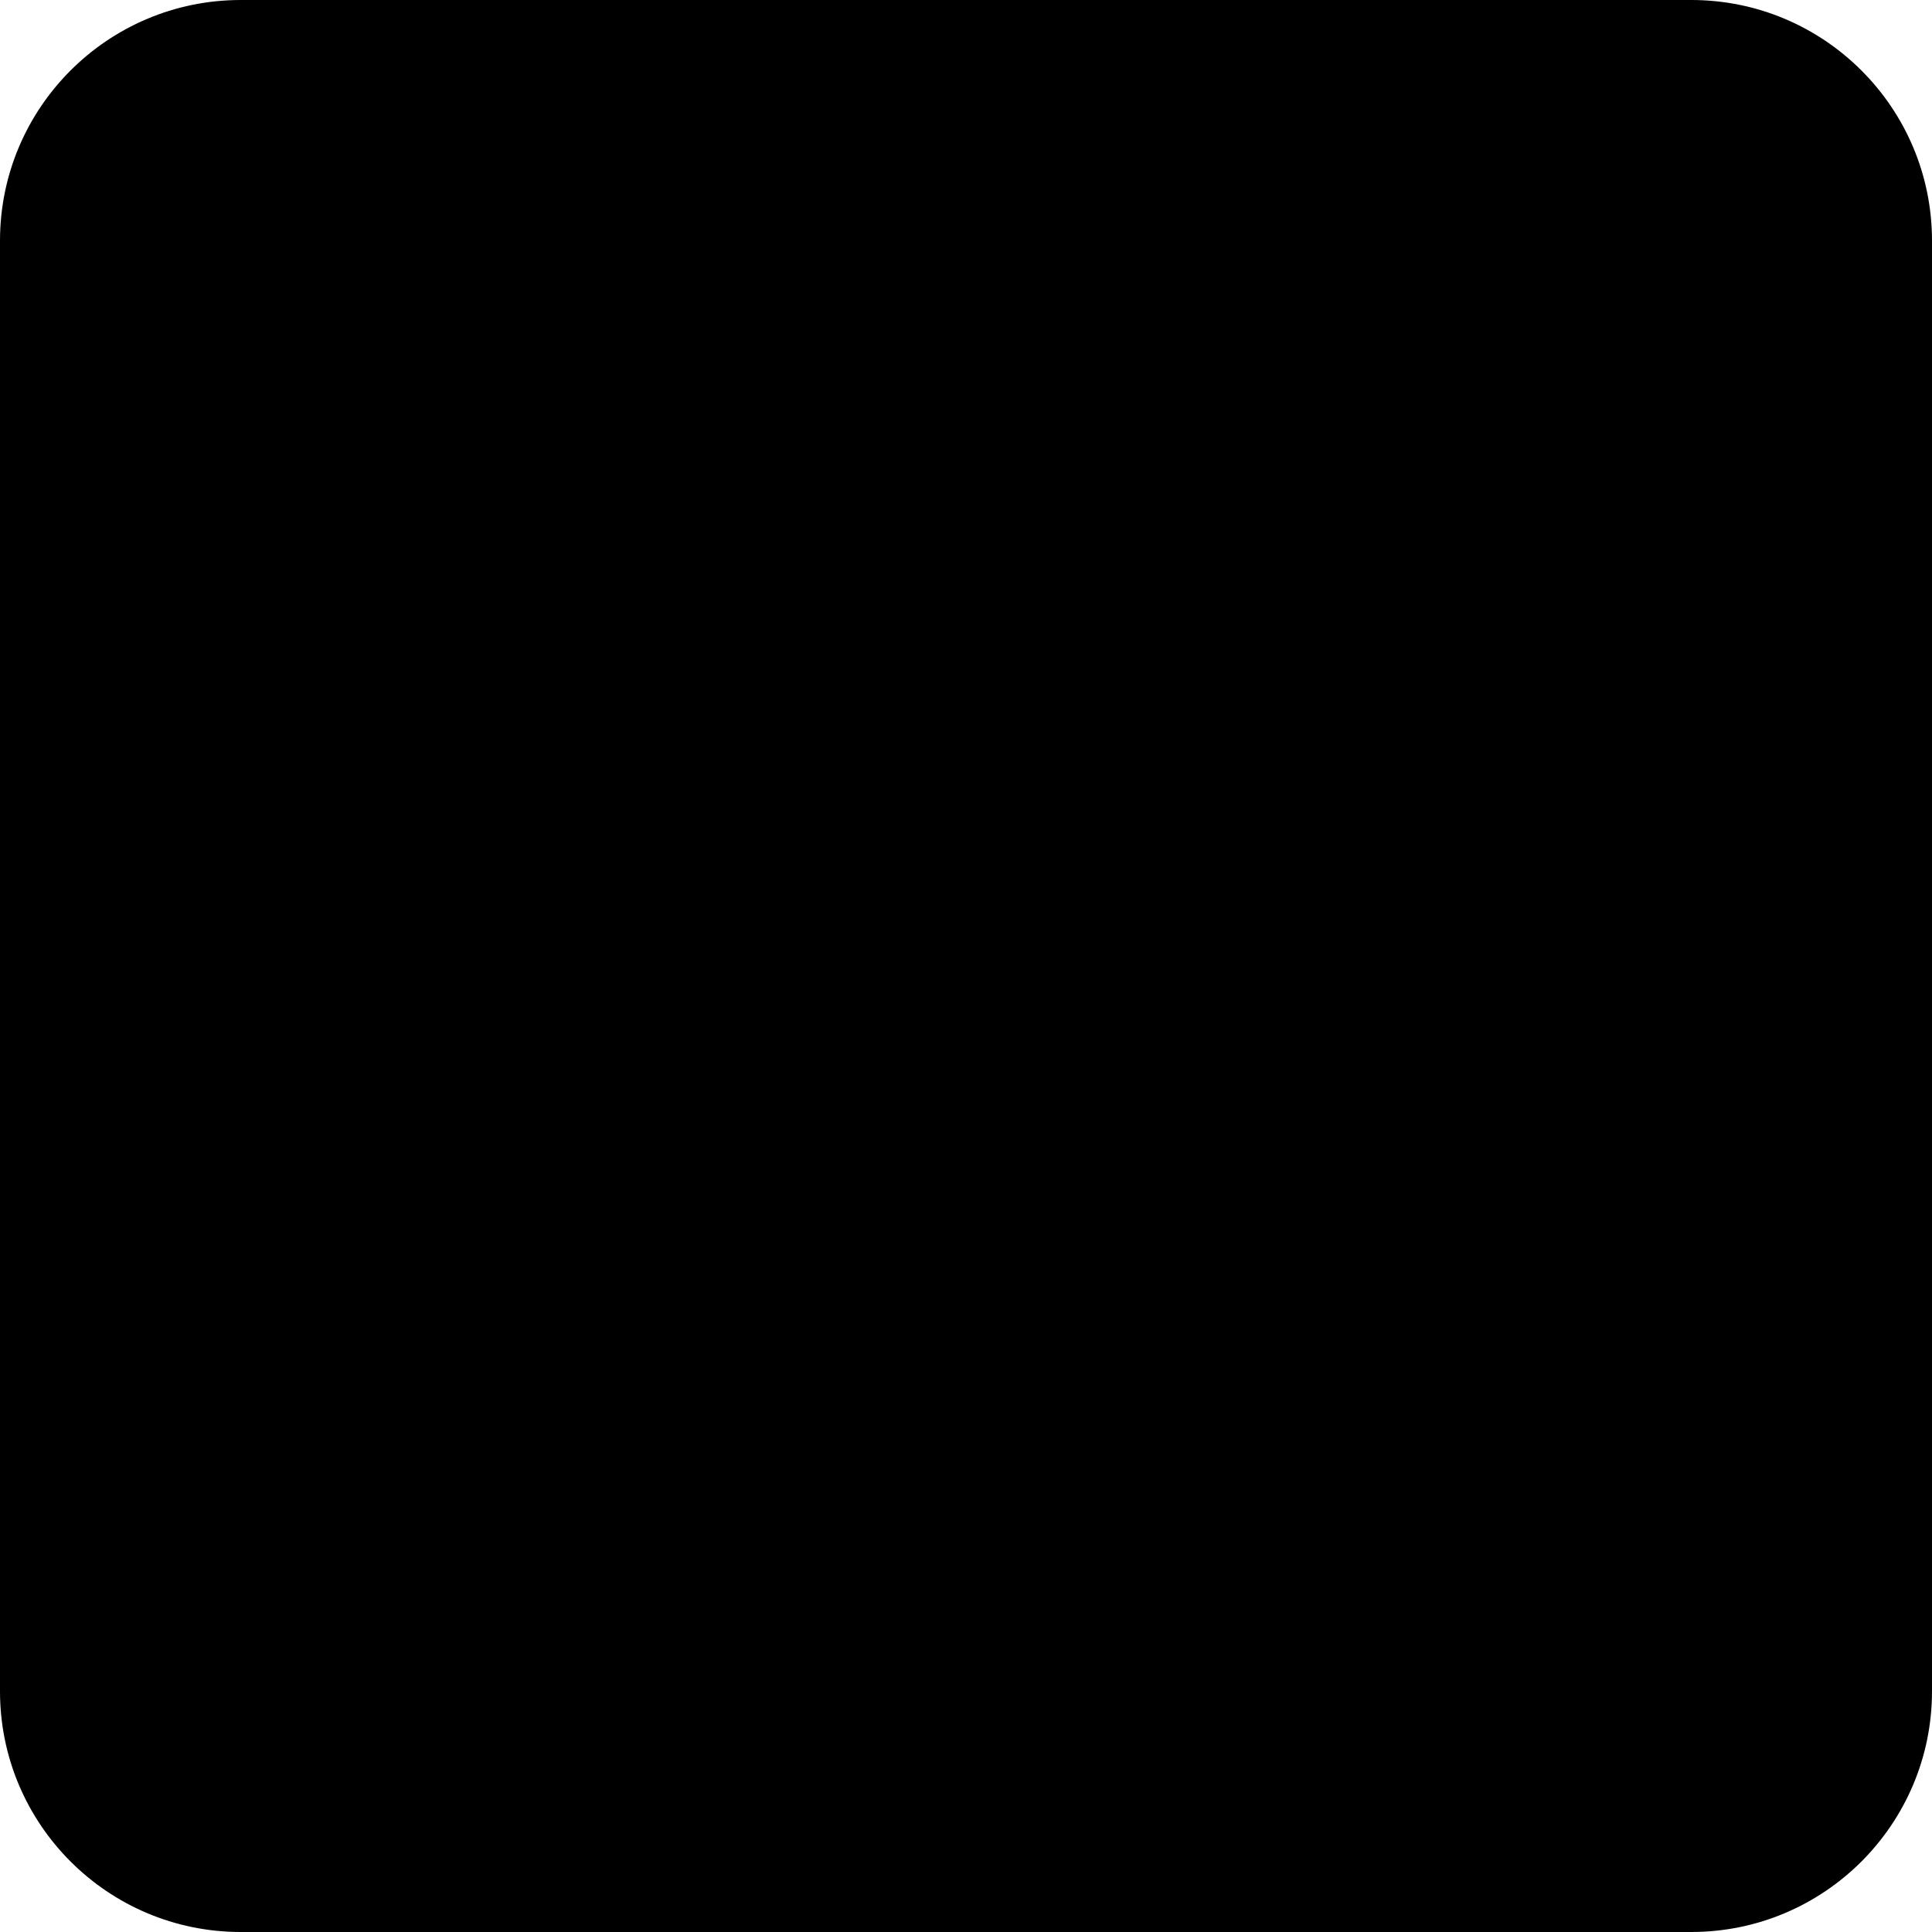
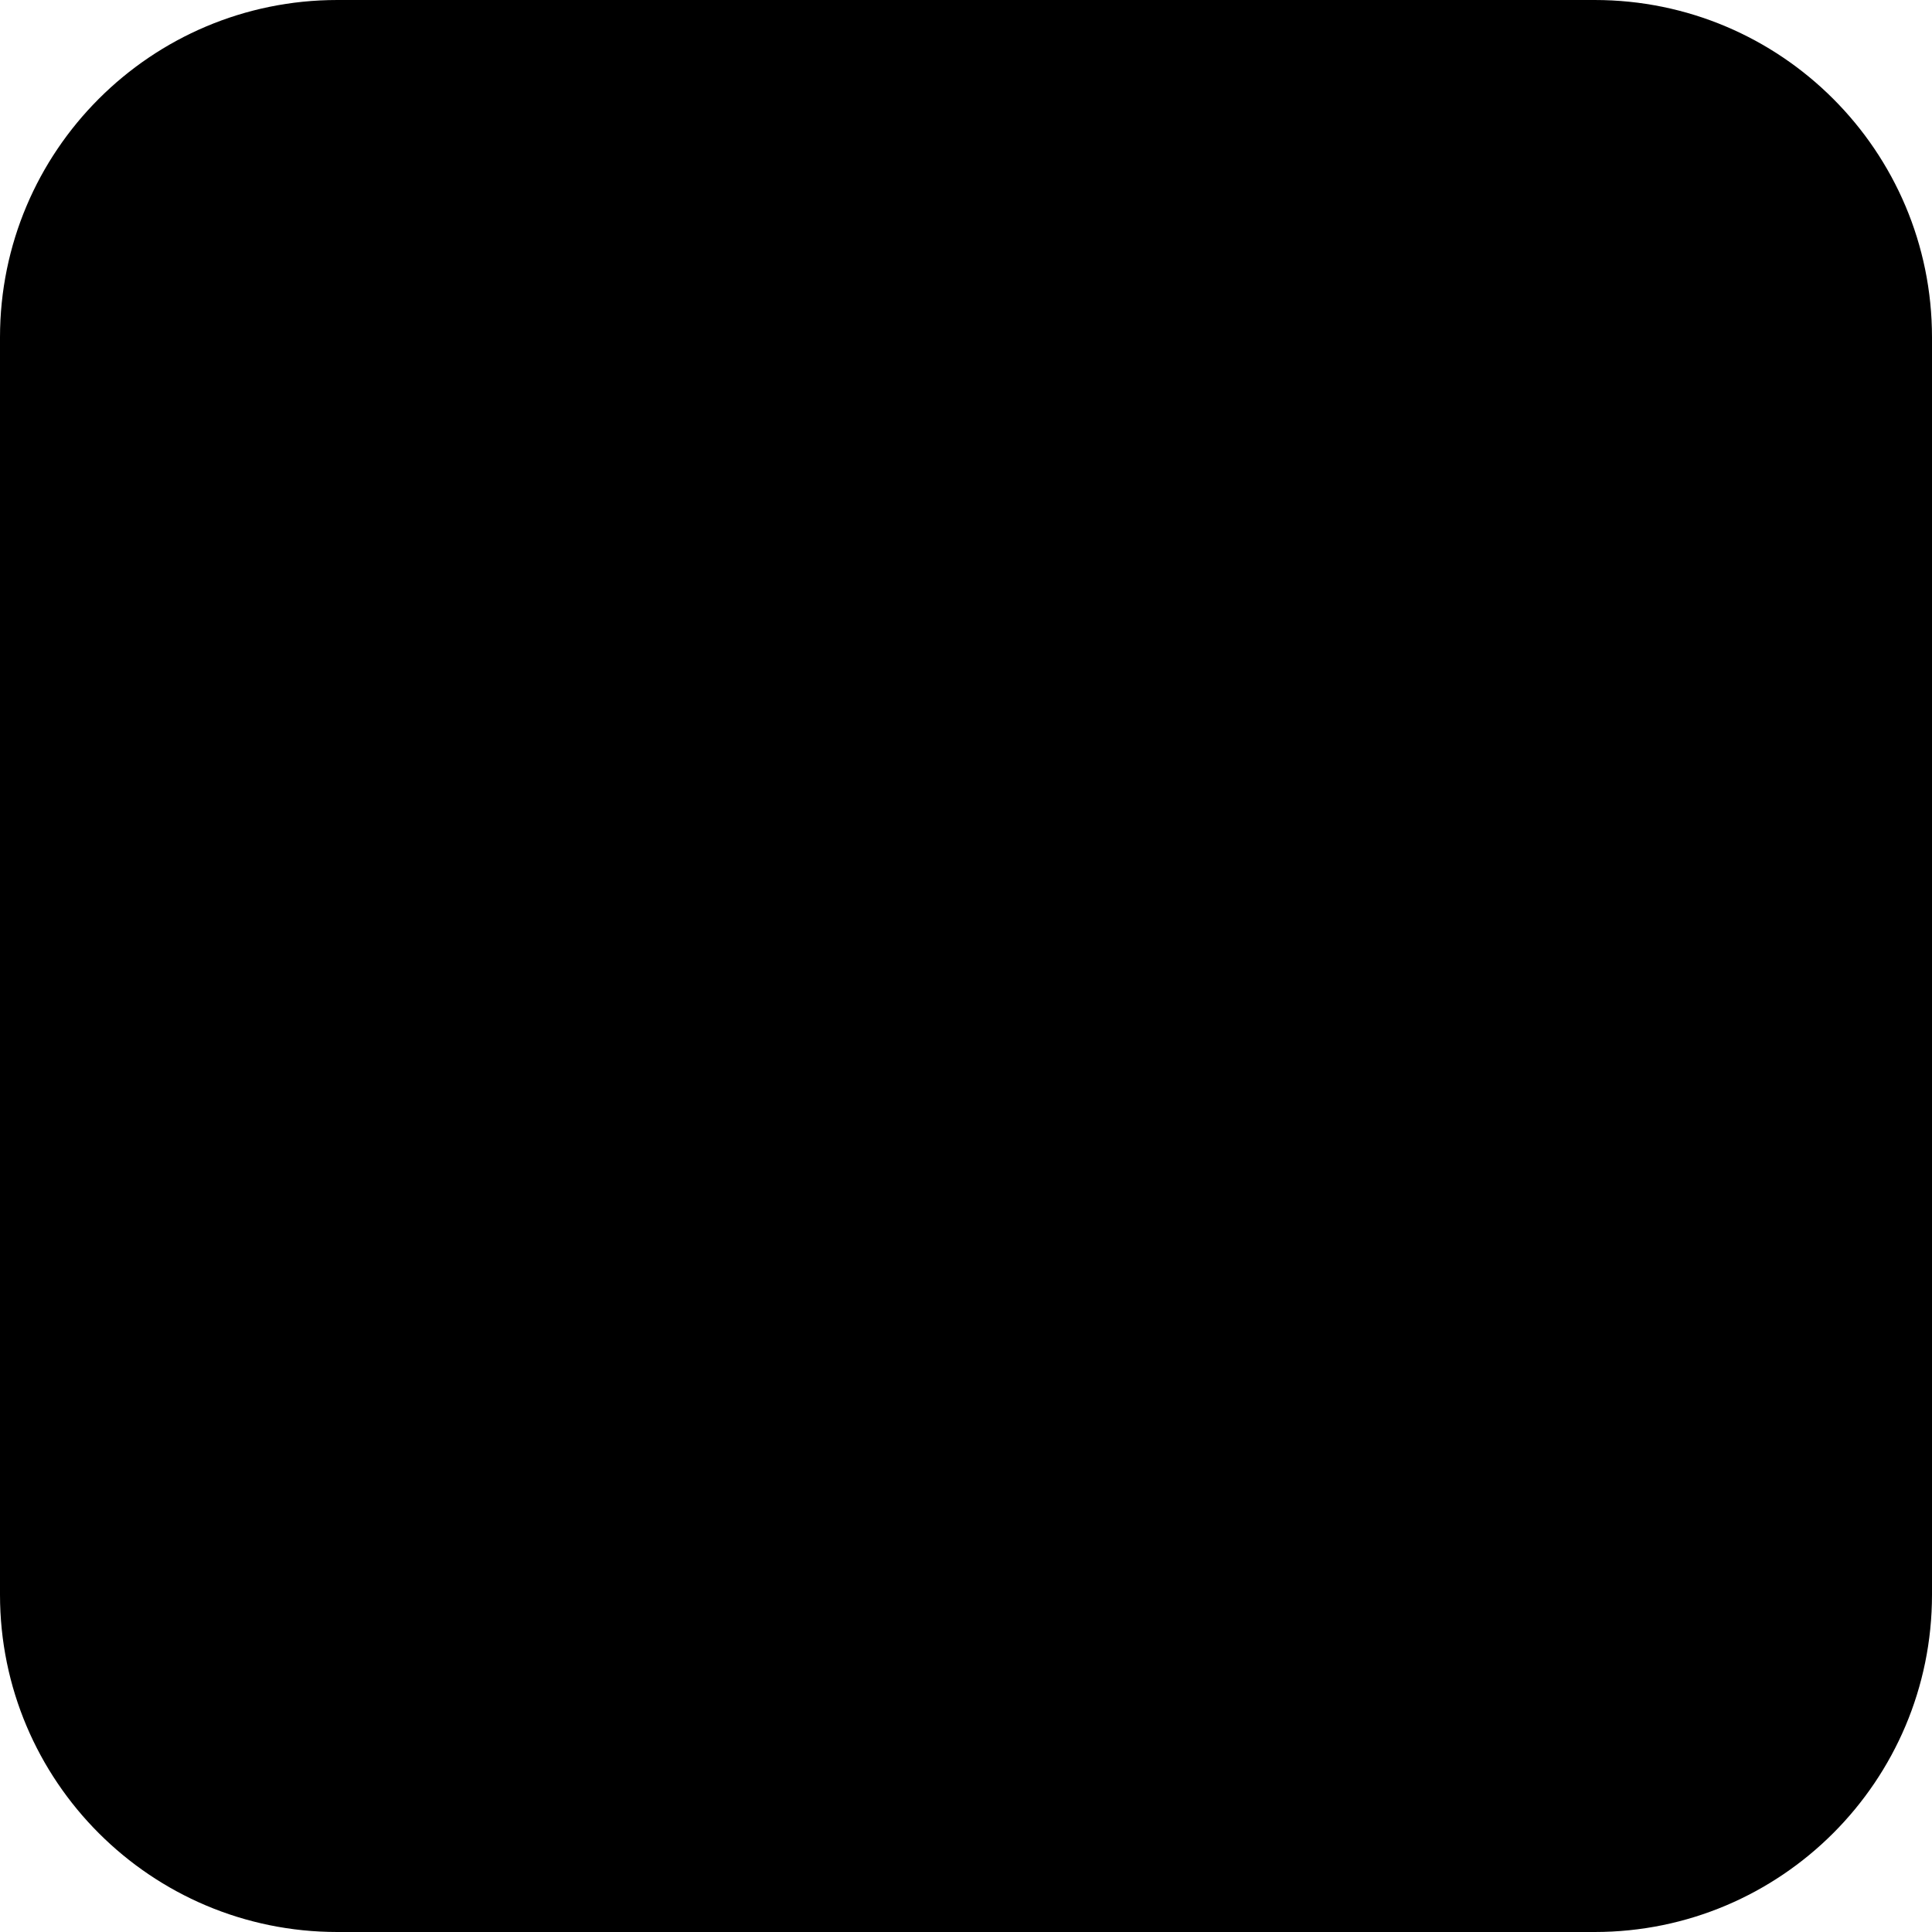
<svg xmlns="http://www.w3.org/2000/svg" width="300" height="300" viewBox="0 0 79.375 79.375" version="1.1" id="svg8">
  <defs id="defs2" />
  <g id="layer1" transform="translate(0,-217.625)">
-     <rect style="opacity:1;fill:#000000;fill-opacity:1;stroke:none;stroke-width:0.211;stroke-linecap:square;stroke-linejoin:round;stroke-miterlimit:4;stroke-dasharray:none;stroke-opacity:1" id="rect815" width="79.375" height="79.375" x="0" y="217.625" ry="9.891" />
+     <rect style="opacity:1;fill:#000000;fill-opacity:1;stroke:none;stroke-width:0.211;stroke-linecap:square;stroke-linejoin:round;stroke-miterlimit:4;stroke-dasharray:none;stroke-opacity:1" id="rect815" width="79.375" height="79.375" x="0" y="217.625" ry="13.86" />
  </g>
</svg>
